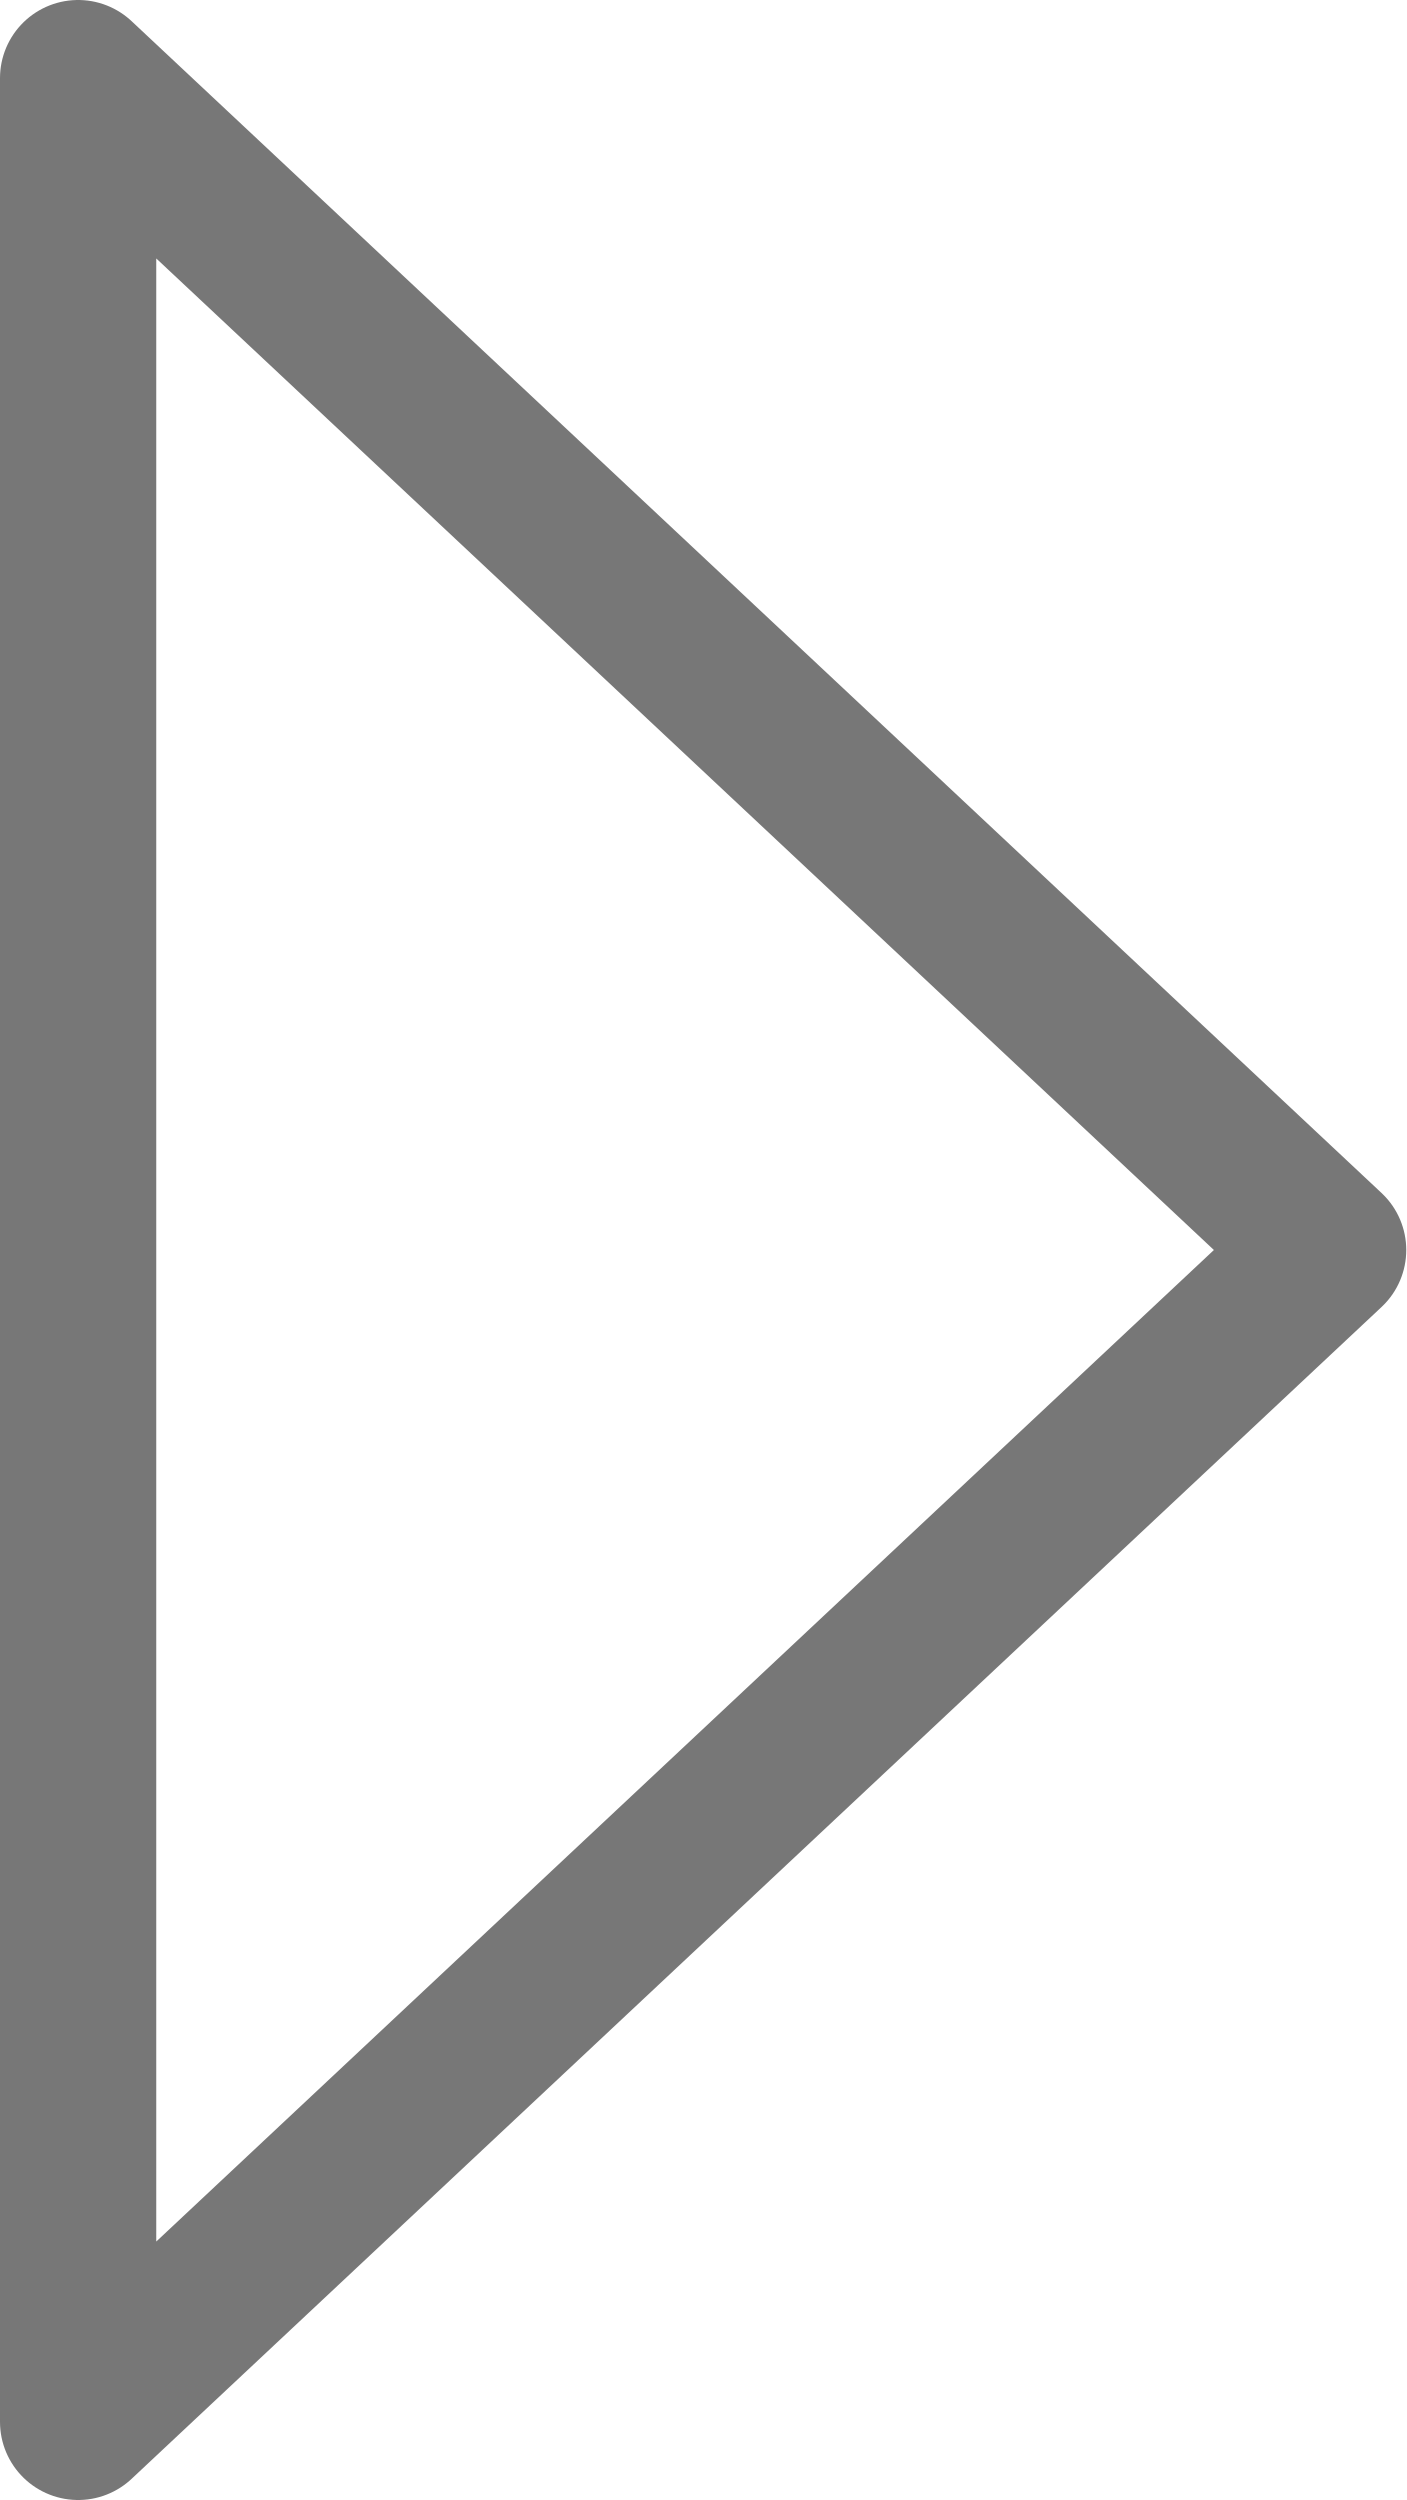
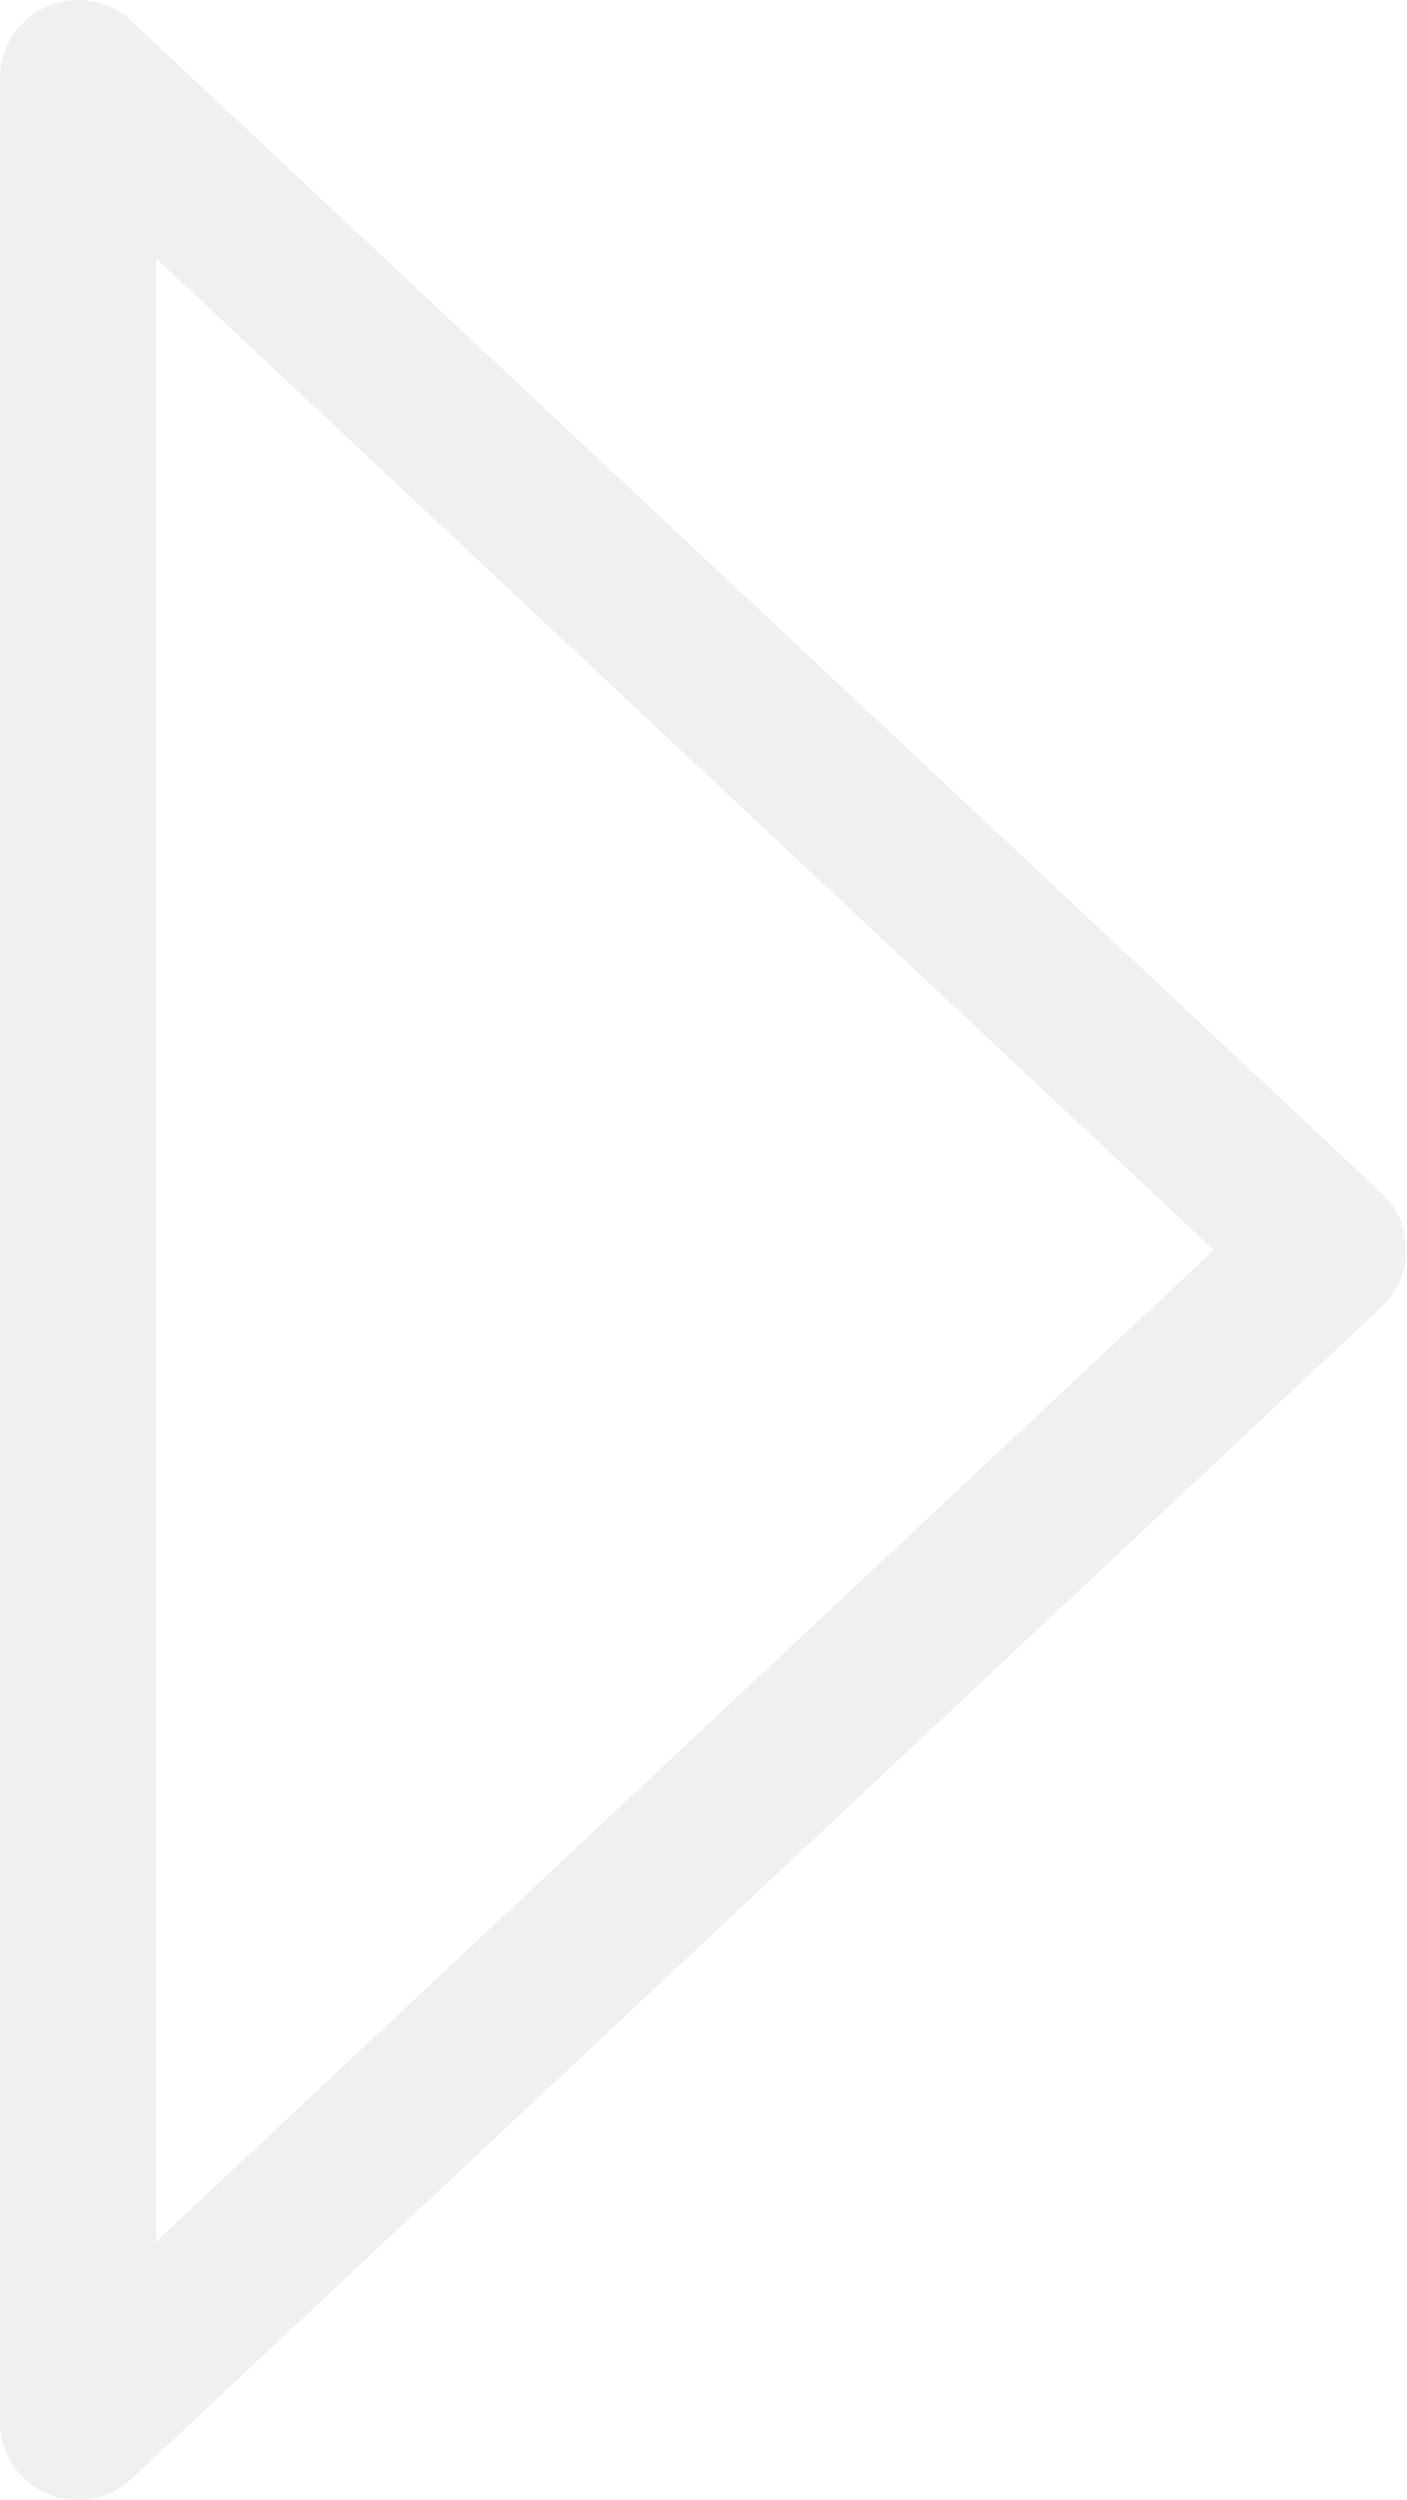
<svg xmlns="http://www.w3.org/2000/svg" width="36" height="64" version="1.1" viewBox="0 0 36 64">
-   <path d="m2 2 l32 30 l-32 30 z" fill="none" stroke="#777" stroke-linejoin="round" stroke-width="4" />
+   <path d="m2 2 l32 30 l-32 30 z" fill="none" stroke="#F0F0F0" stroke-linejoin="round" stroke-width="4" />
</svg>
